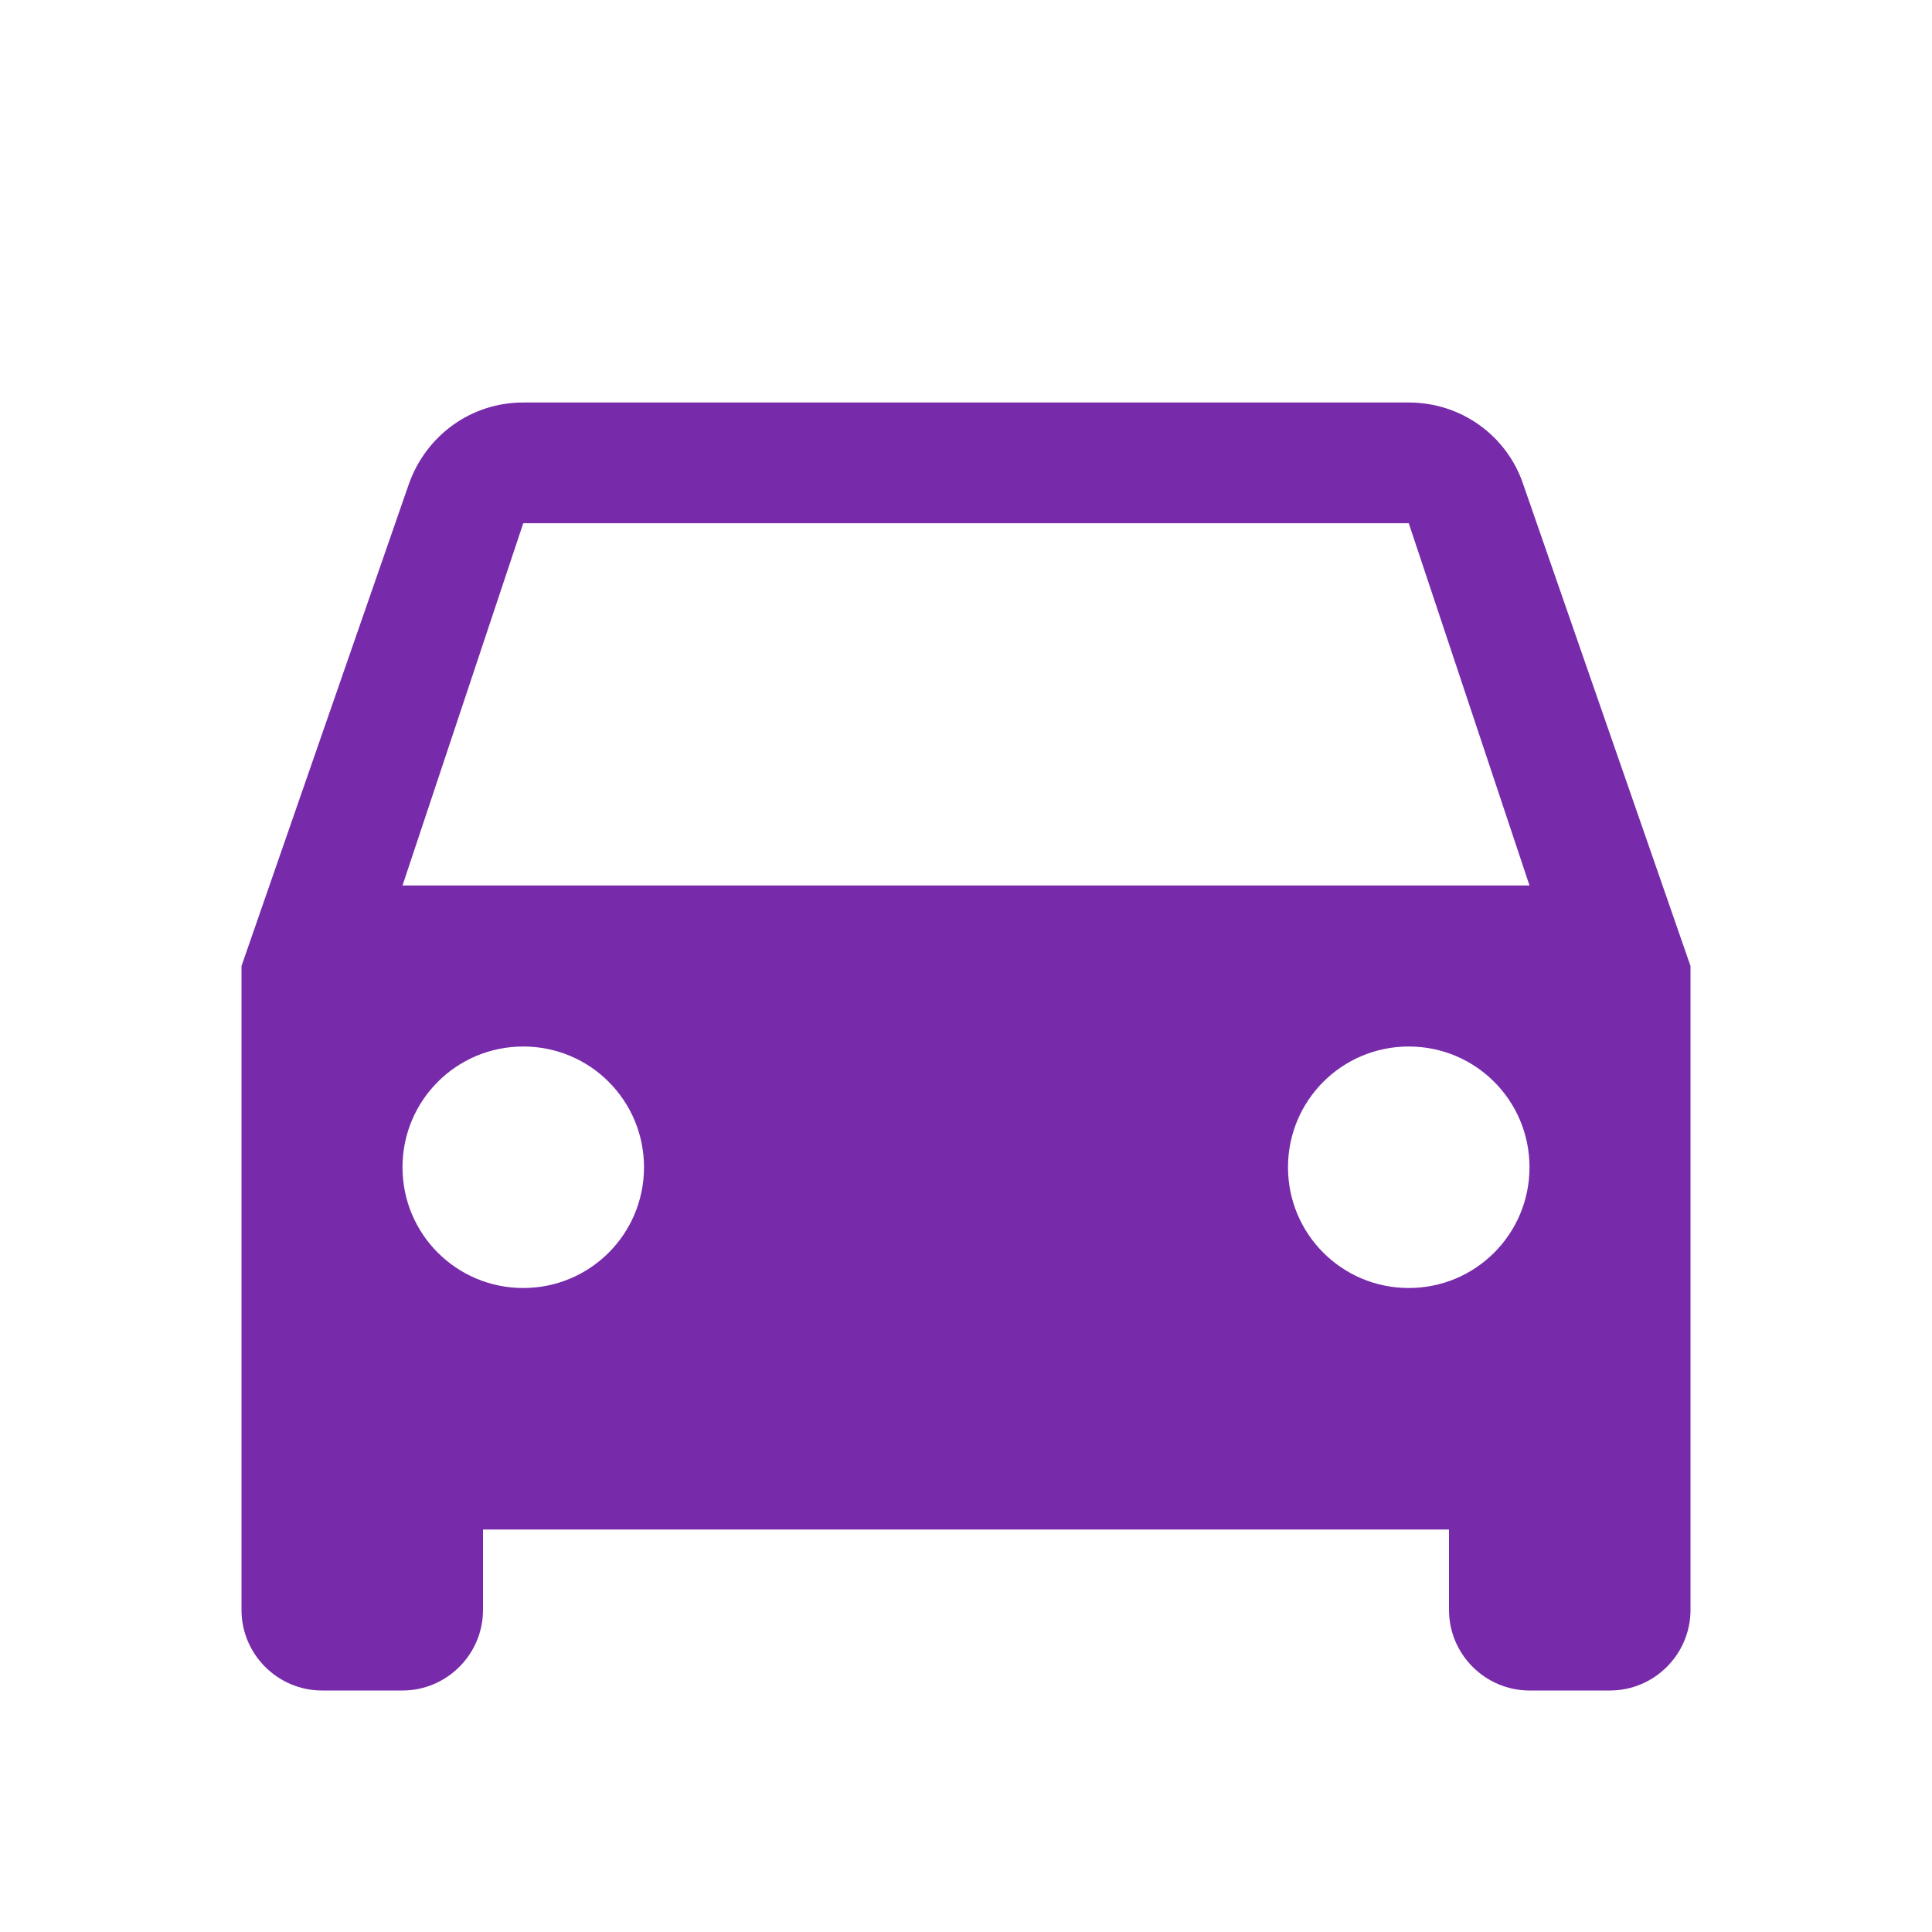
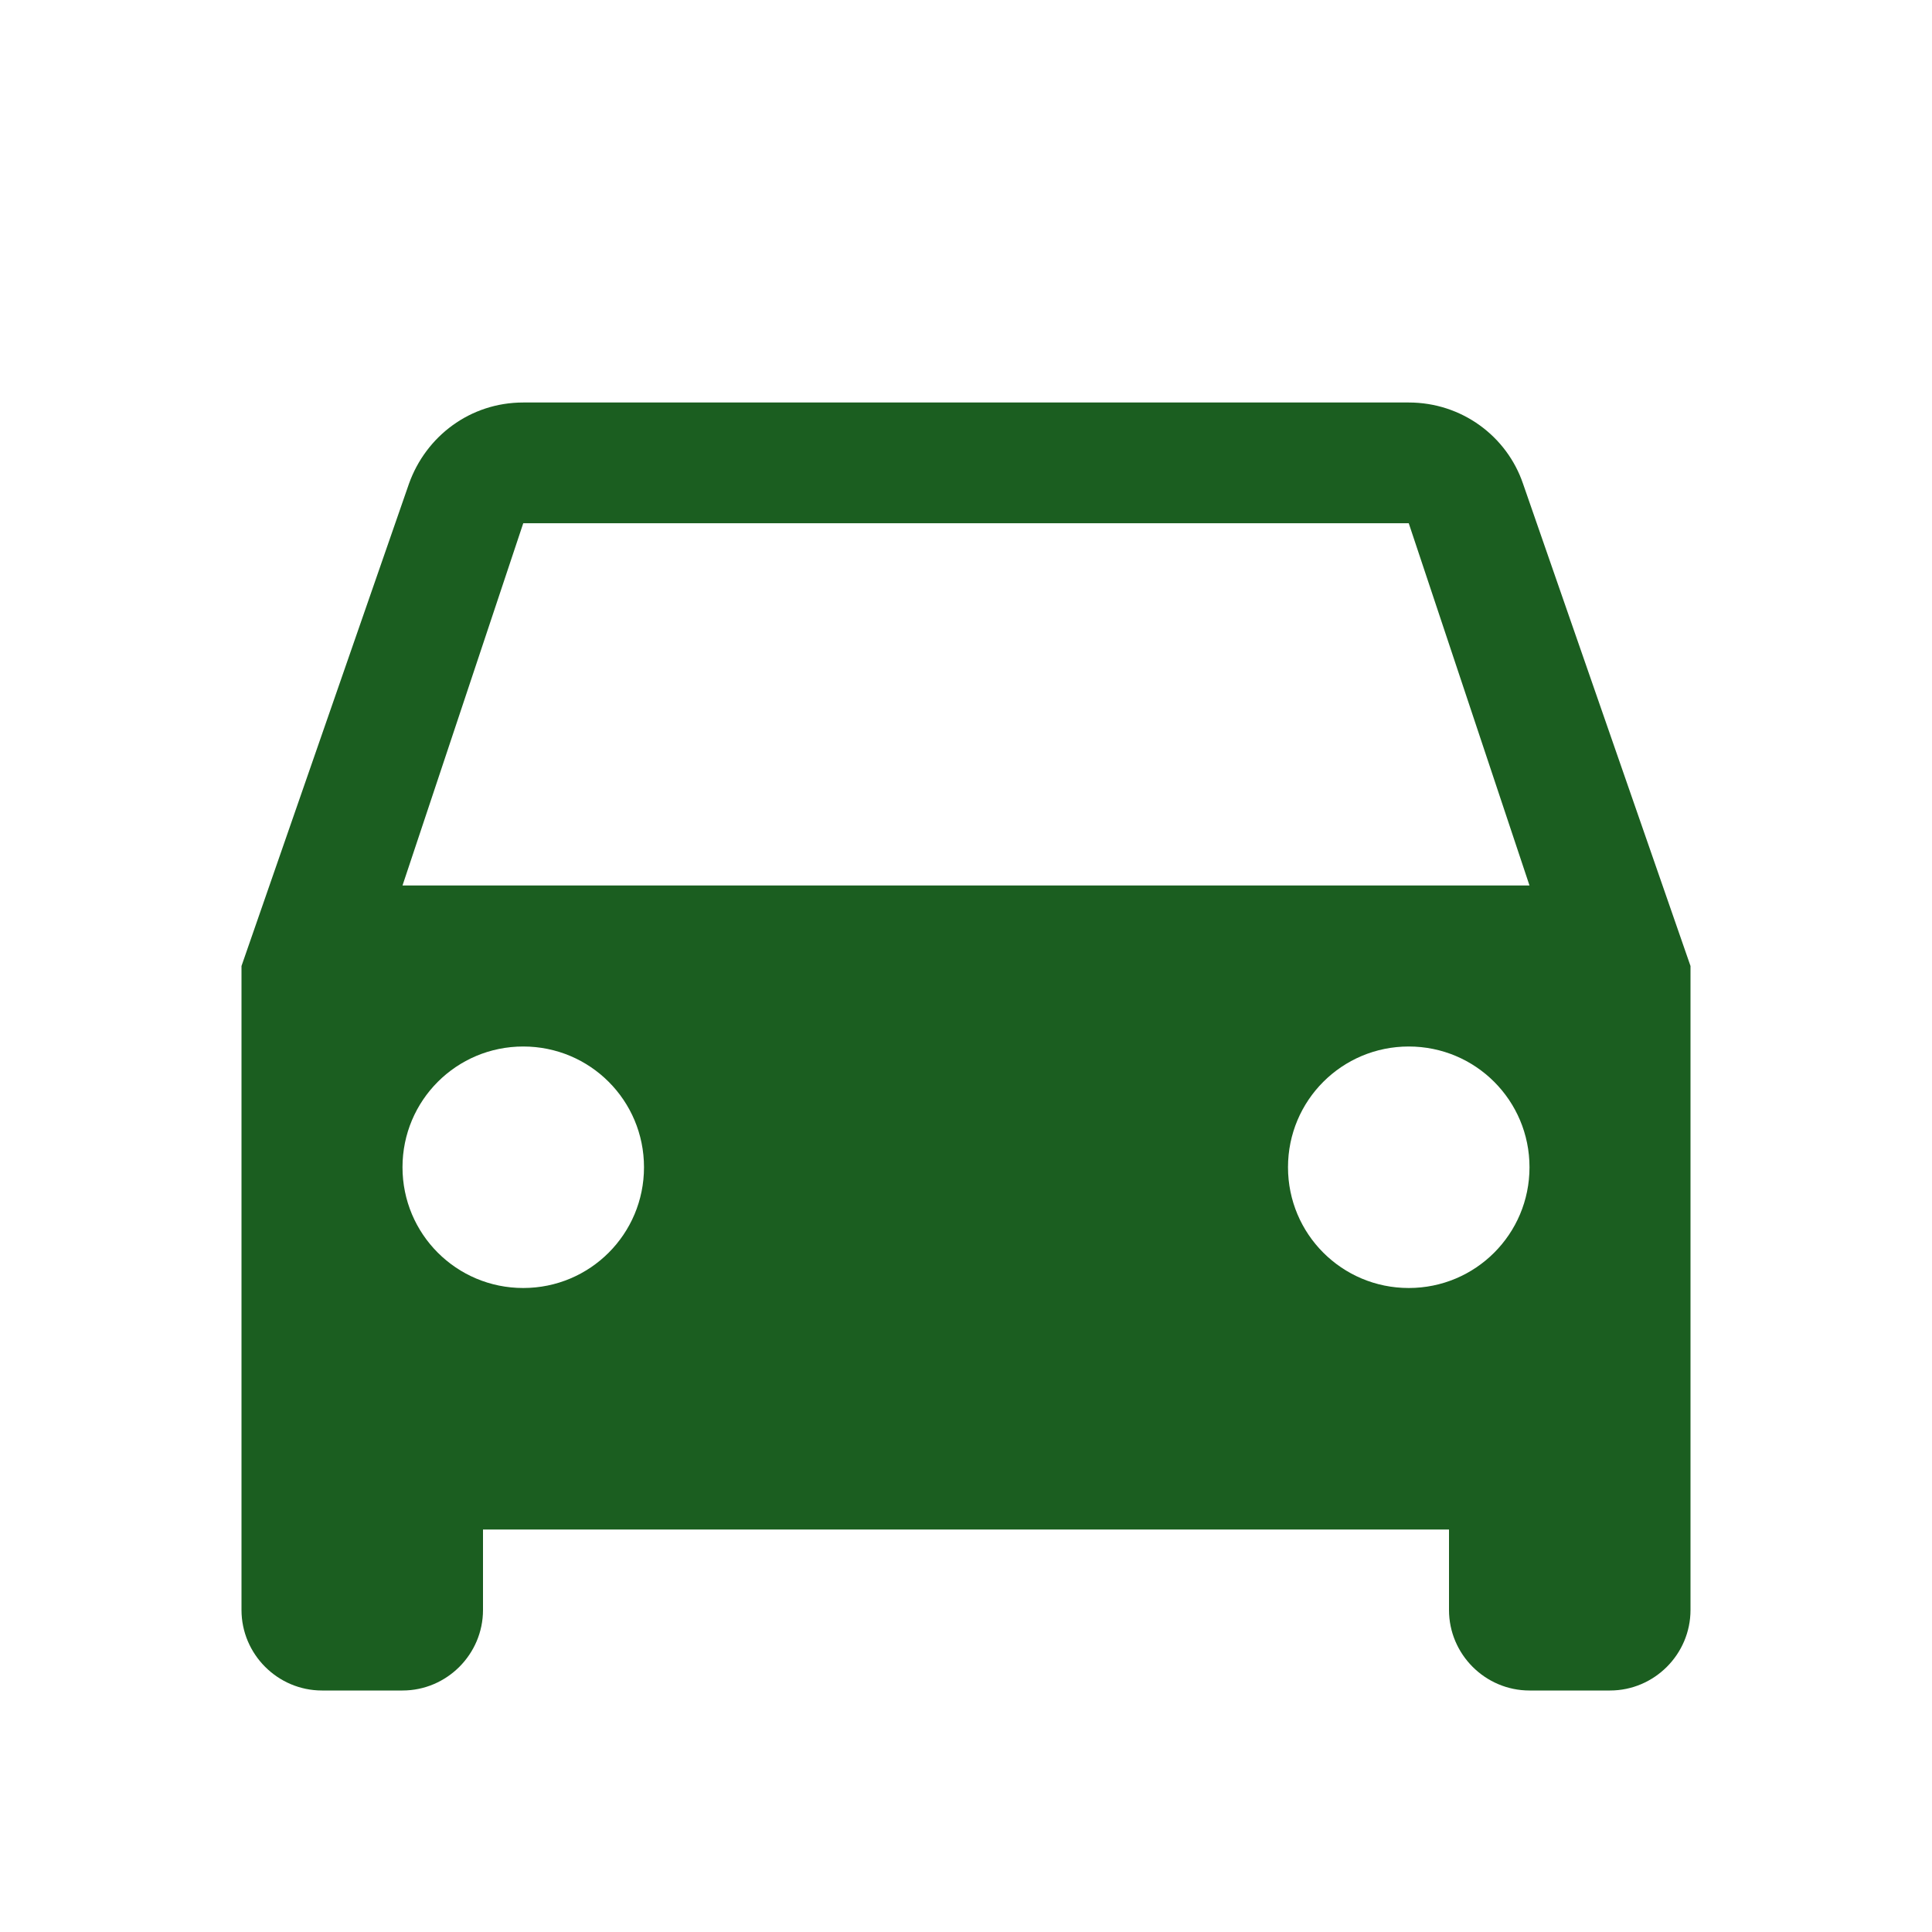
- <svg xmlns="http://www.w3.org/2000/svg" fill="#772BAA" height="24" viewBox="0 0 24 24" width="24">
+ <svg xmlns="http://www.w3.org/2000/svg" fill="#1b5e20" height="24" viewBox="0 0 24 24" width="24">
  <path d="M18.92 6.01C18.72 5.42 18.16 5 17.5 5h-11c-.66 0-1.21.42-1.42 1.01L3 12v8c0 .55.45 1 1 1h1c.55 0 1-.45 1-1v-1h12v1c0 .55.45 1 1 1h1c.55 0 1-.45 1-1v-8l-2.08-5.99zM6.5 16c-.83 0-1.5-.67-1.5-1.5S5.67 13 6.5 13s1.5.67 1.5 1.5S7.33 16 6.5 16zm11 0c-.83 0-1.5-.67-1.5-1.5s.67-1.5 1.5-1.5 1.5.67 1.5 1.5-.67 1.5-1.5 1.5zM5 11l1.5-4.5h11L19 11H5z" />
  <path d="M0 0h24v24H0z" fill="none" />
</svg>
